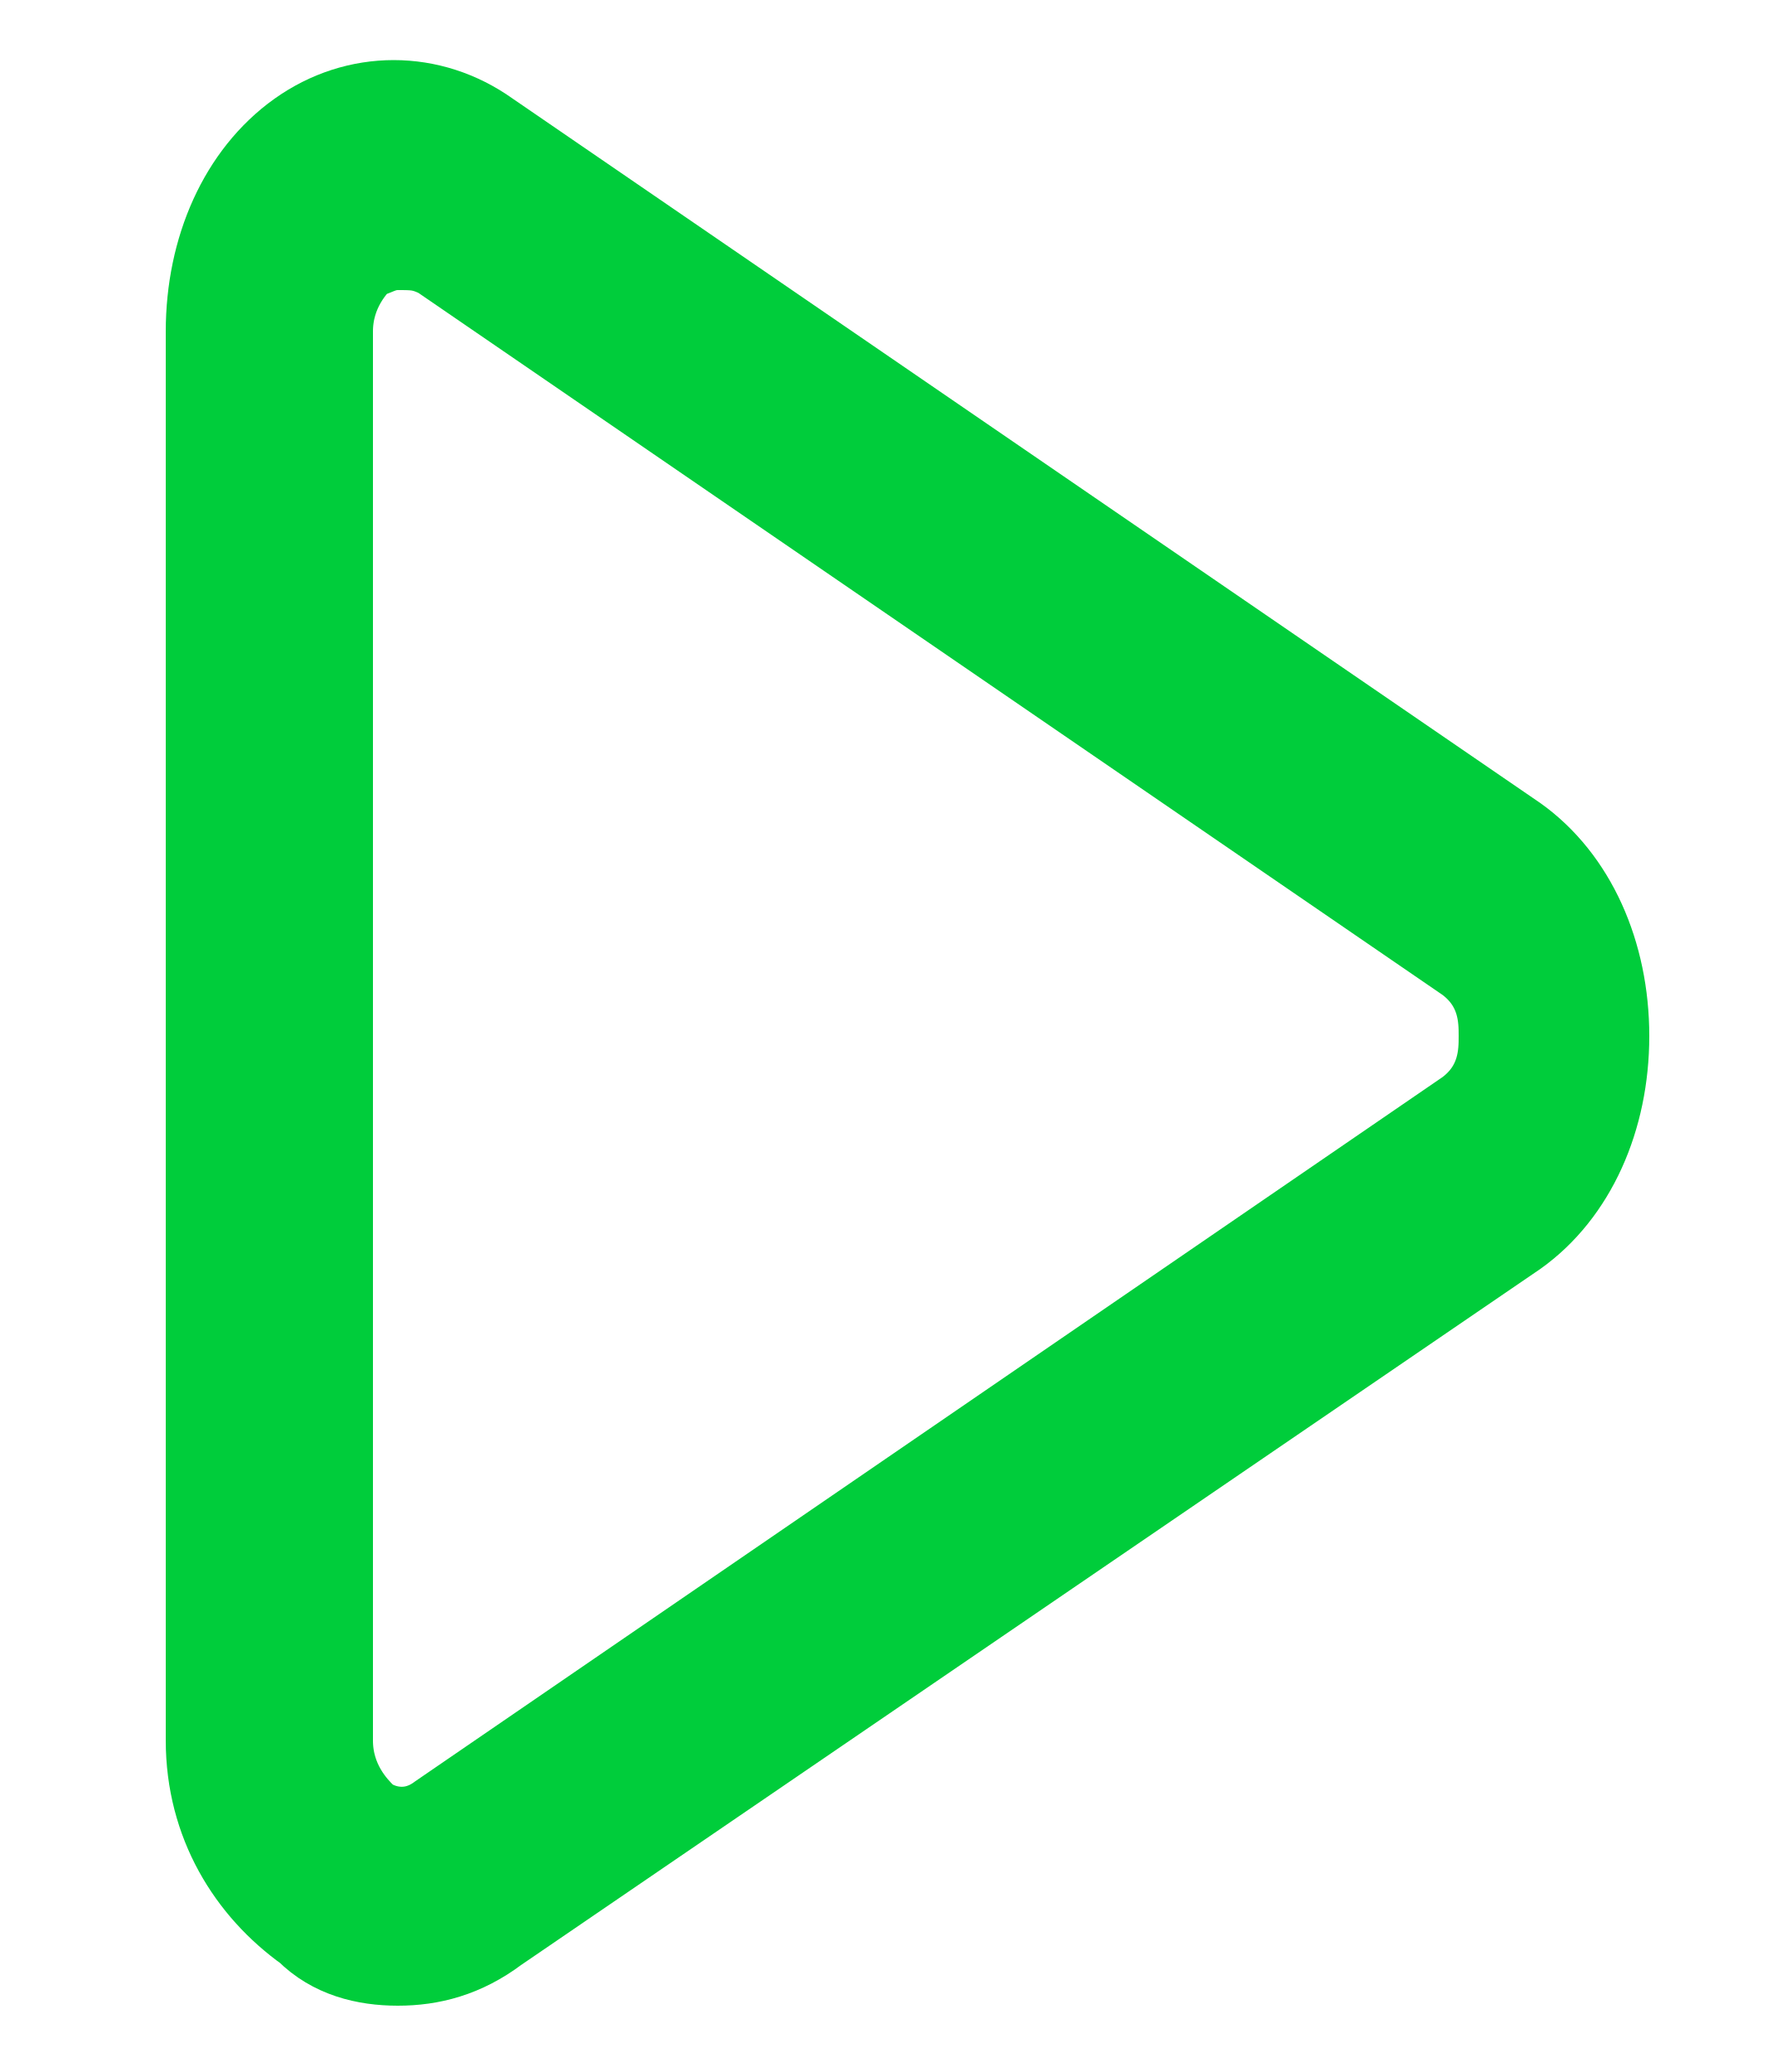
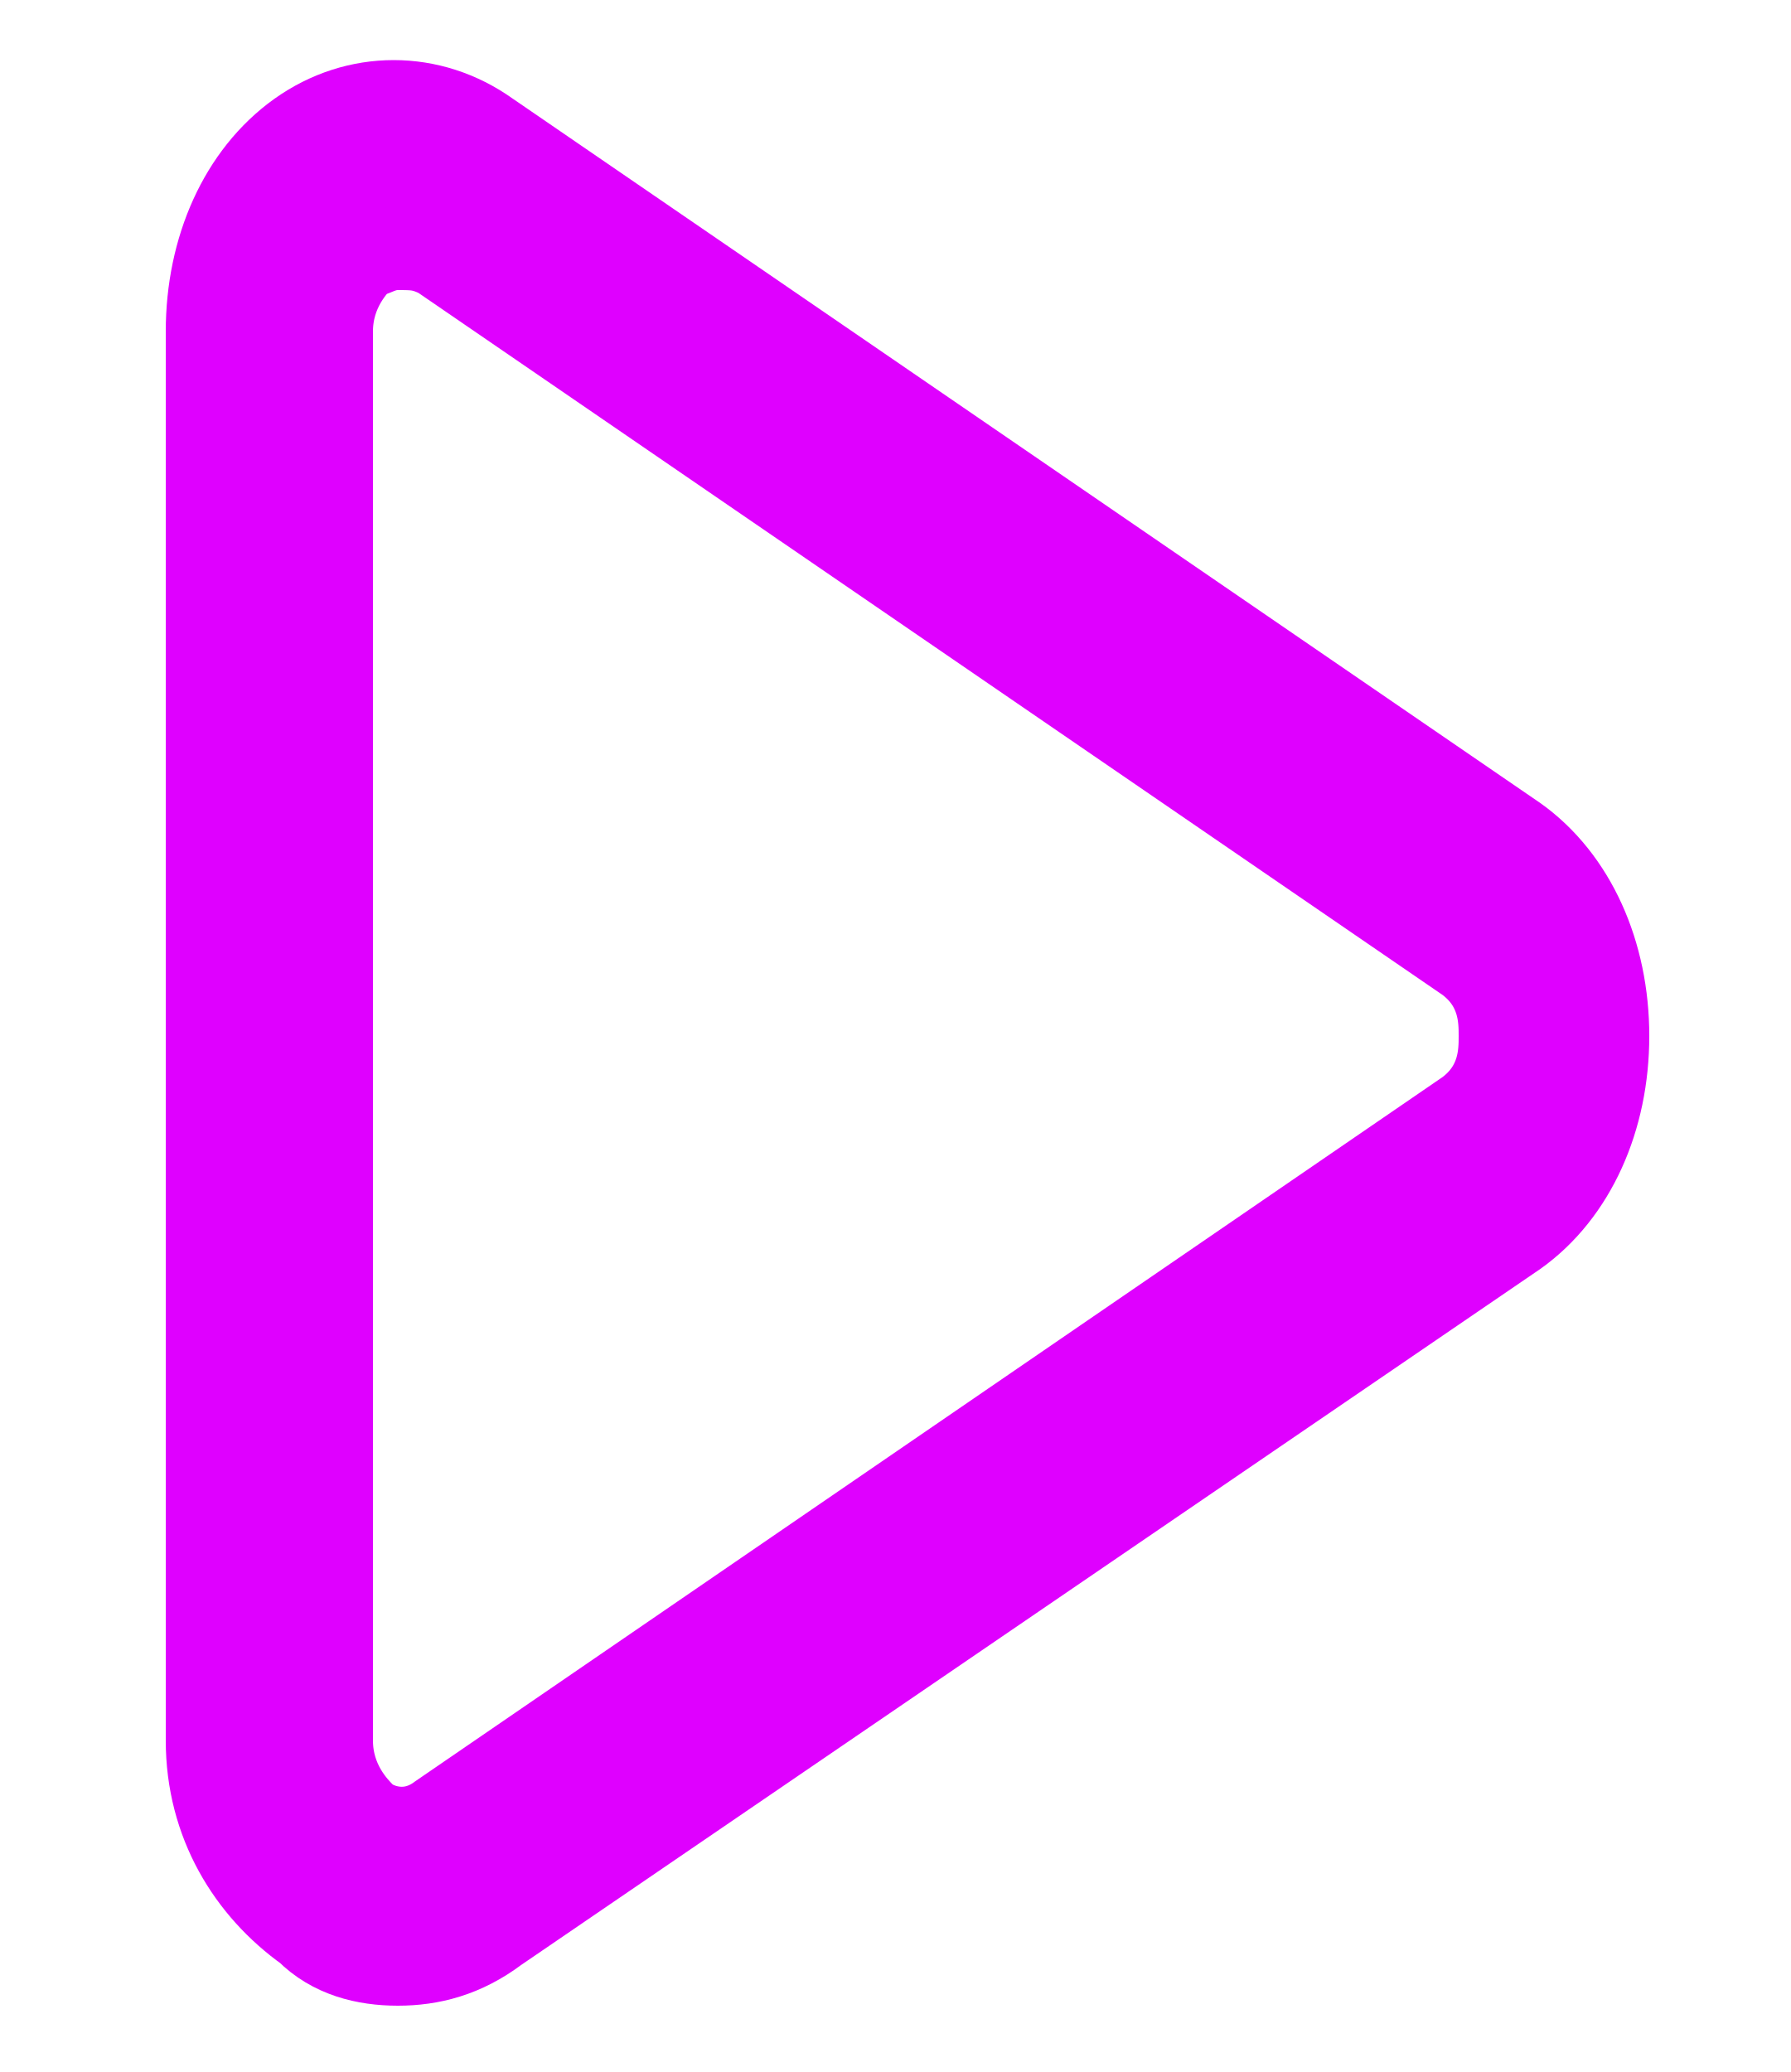
<svg xmlns="http://www.w3.org/2000/svg" version="1.1" id="Layer_1" x="0px" y="0px" viewBox="0 0 21.6 25" style="enable-background:new 0 0 21.6 25;" xml:space="preserve">
  <style type="text/css">
- 	.st0{fill:#00CD3B;stroke:#00CD3B;stroke-miterlimit:10;}
+ 	.st0{fill:#DF00FF;stroke:#DF00FF;stroke-miterlimit:10;}
</style>
-   <path class="st0" d="M4.8,23.7c-0.4,0-0.8-0.1-1.1-0.4C3,22.8,2.5,22,2.5,21V4c0-1,0.4-1.9,1.1-2.4c0.7-0.5,1.6-0.5,2.3,0l12.4,8.5  c0.7,0.5,1.1,1.4,1.1,2.4s-0.4,1.9-1.1,2.4v0L6,23.3C5.6,23.6,5.2,23.7,4.8,23.7z M4.8,3C4.6,3,4.5,3.1,4.4,3.1C4.3,3.2,4,3.5,4,4  v17c0,0.5,0.3,0.8,0.4,0.9c0.1,0.1,0.5,0.3,0.9,0l12.4-8.5c0.4-0.3,0.4-0.7,0.4-0.9s0-0.6-0.4-0.9L5.3,3.1C5.1,3,5,3,4.8,3z" />
+   <path class="st0" d="M4.8,23.7c-0.4,0-0.8-0.1-1.1-0.4C3,22.8,2.5,22,2.5,21V4c0-1,0.4-1.9,1.1-2.4s1.6-0.5,2.3,0l12.4,8.5  c0.7,0.5,1.1,1.4,1.1,2.4s-0.4,1.9-1.1,2.4l0,0L6,23.3C5.6,23.6,5.2,23.7,4.8,23.7z M4.8,3C4.6,3,4.5,3.1,4.4,3.1C4.3,3.2,4,3.5,4,4  v17c0,0.5,0.3,0.8,0.4,0.9s0.5,0.3,0.9,0l12.4-8.5c0.4-0.3,0.4-0.7,0.4-0.9s0-0.6-0.4-0.9L5.3,3.1C5.1,3,5,3,4.8,3z" />
</svg>
